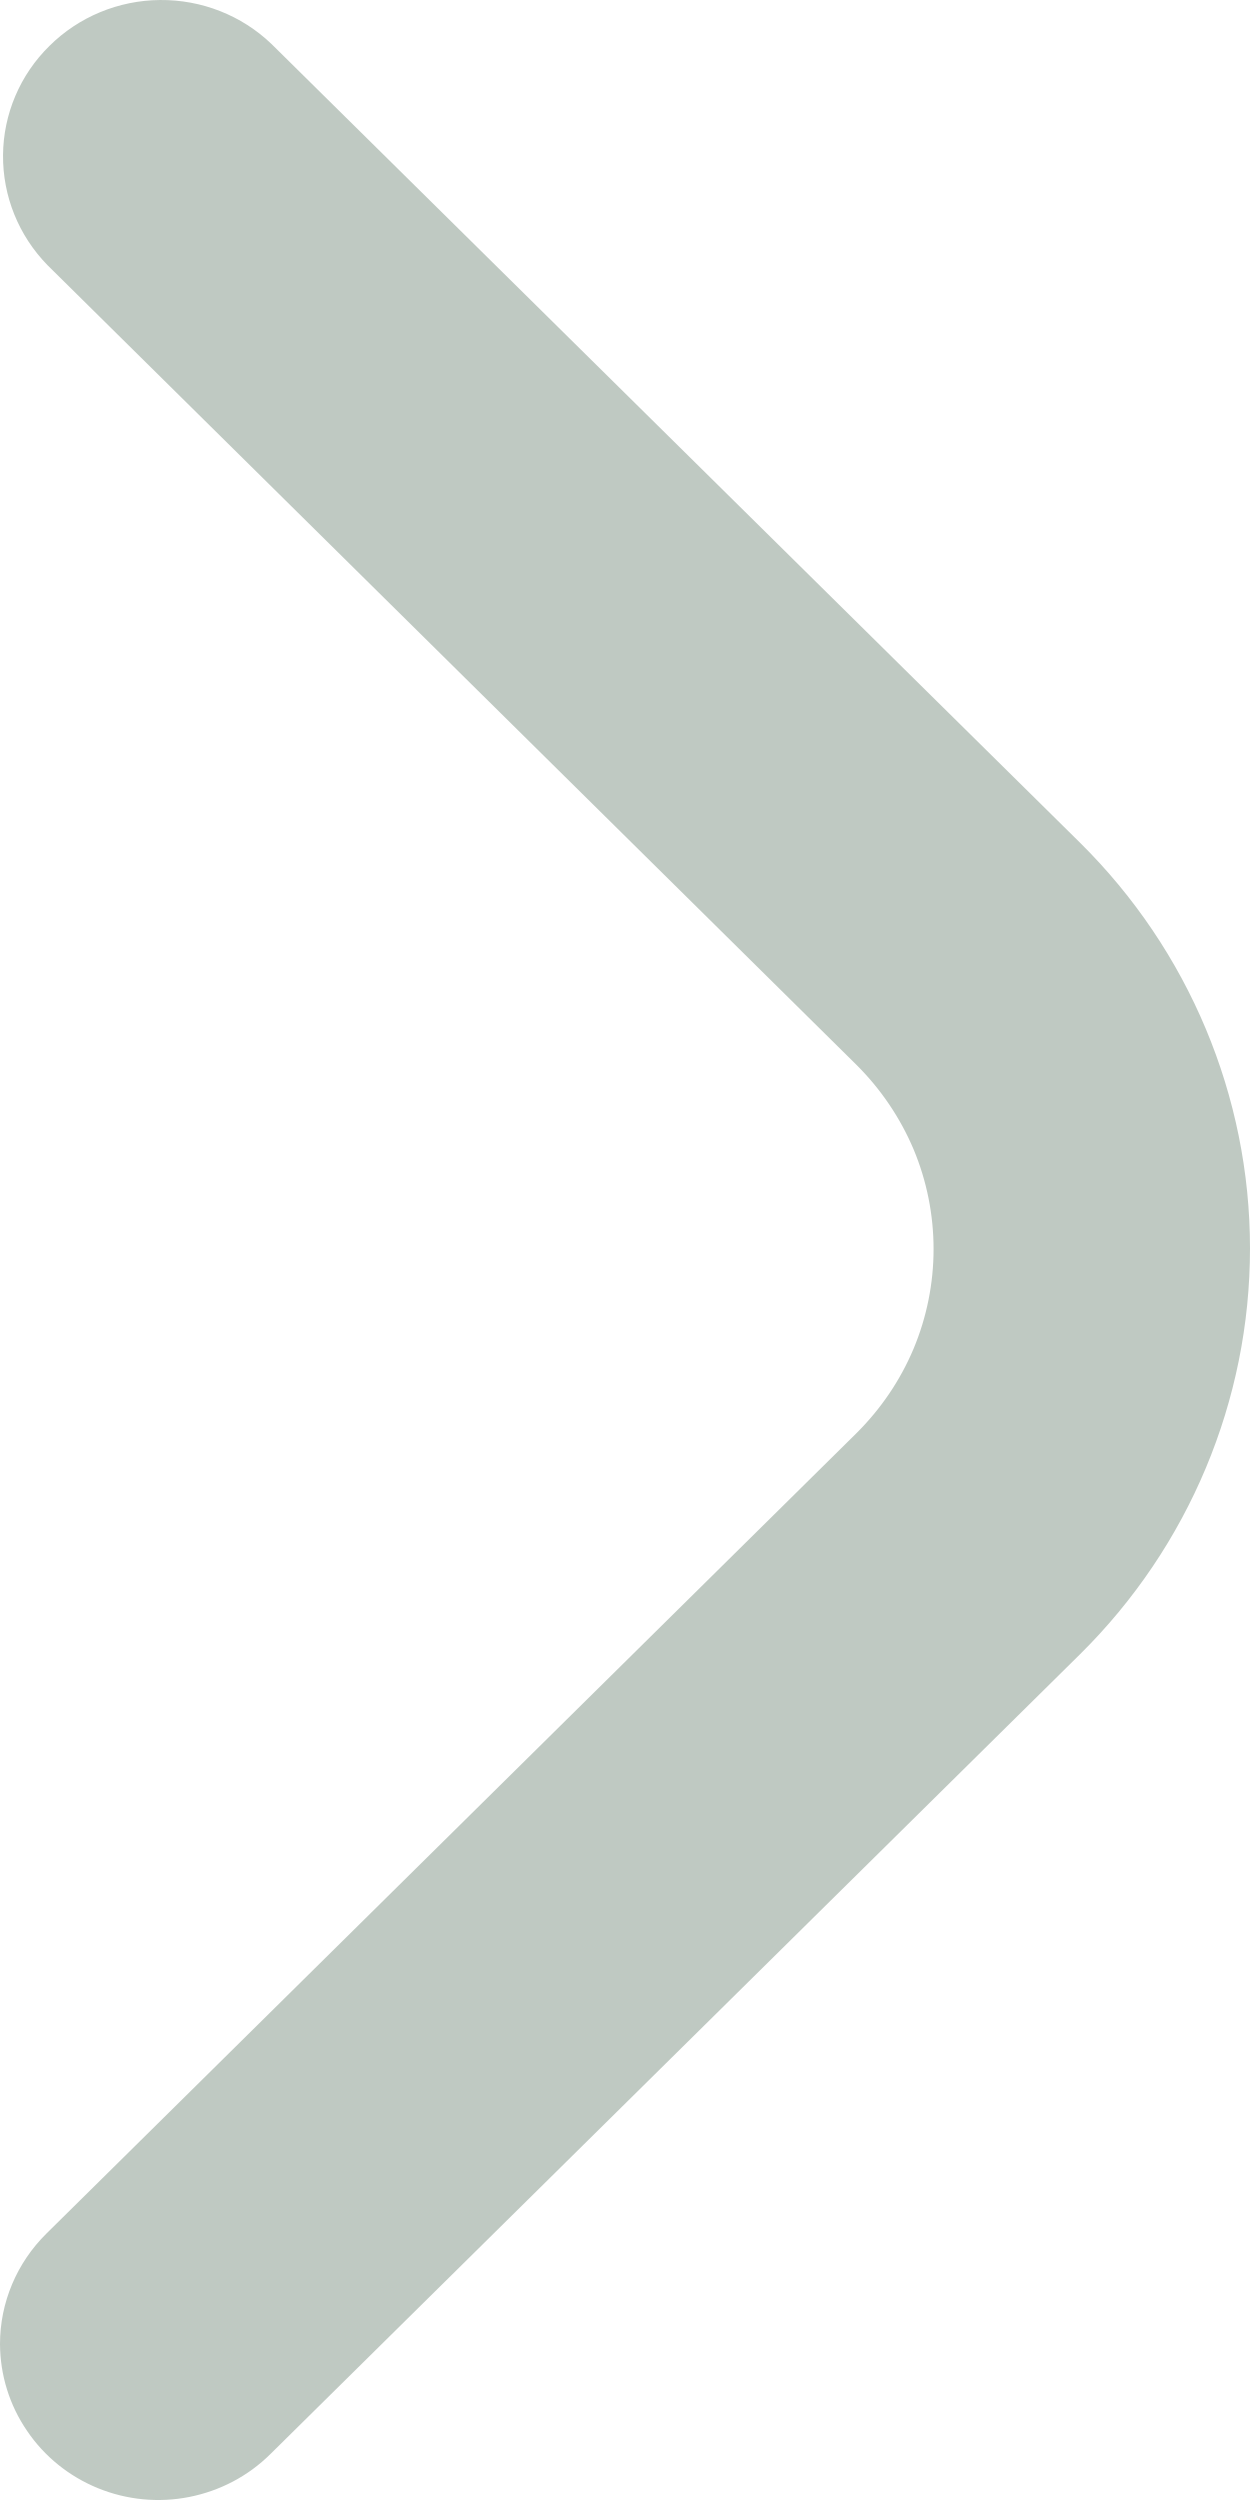
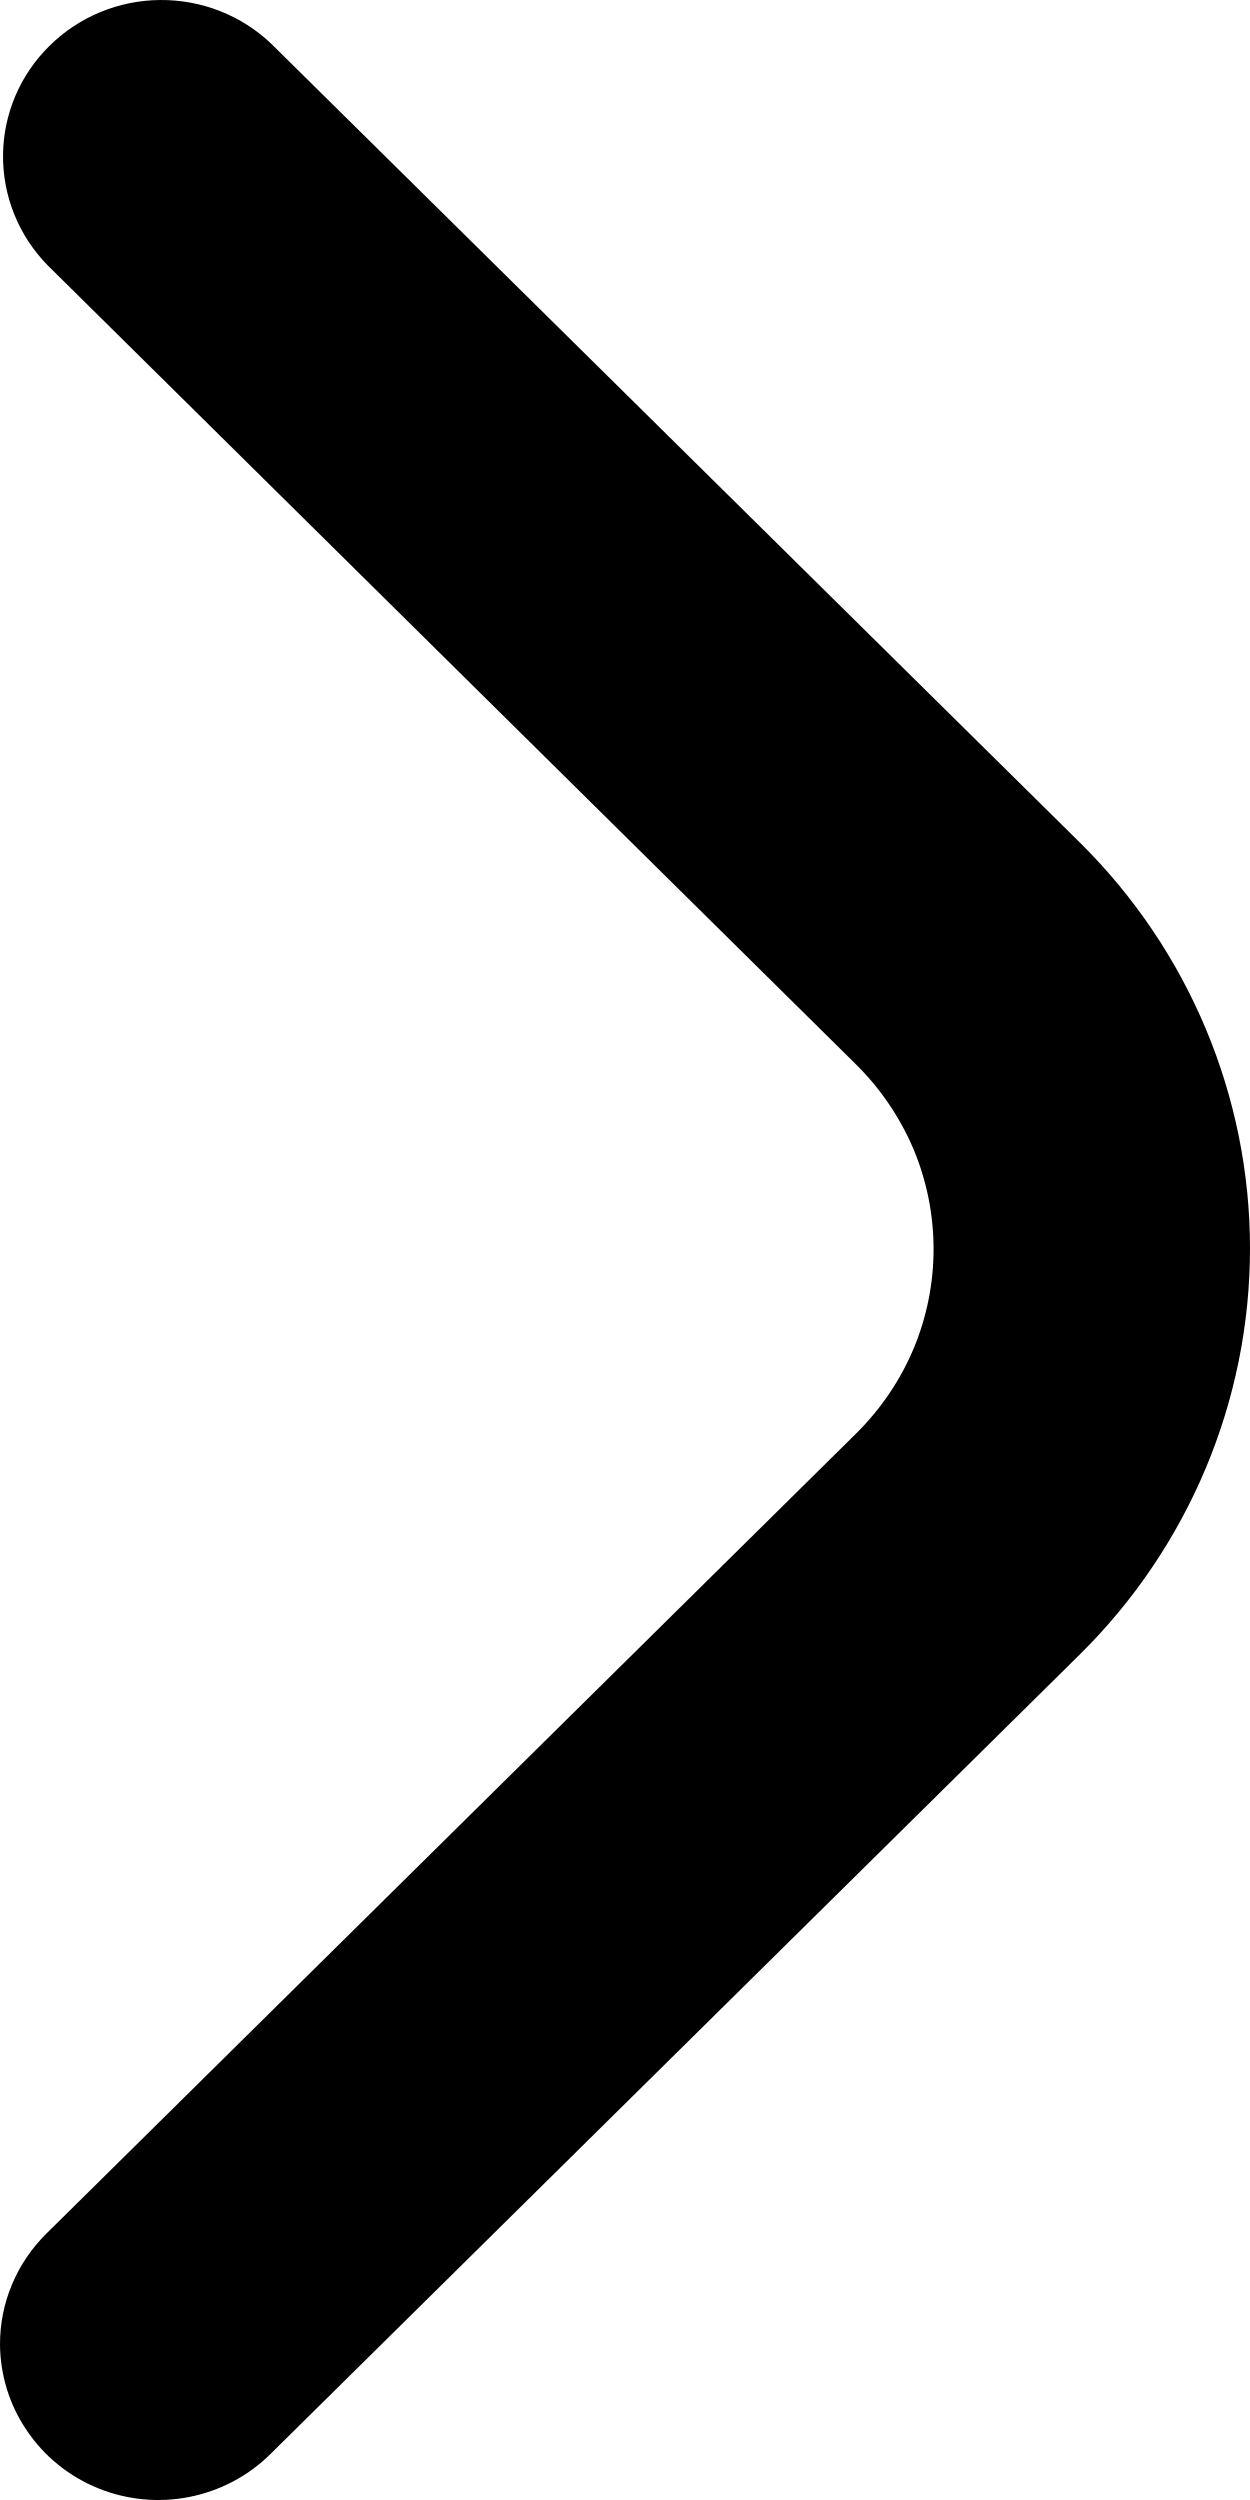
<svg xmlns="http://www.w3.org/2000/svg" width="7" height="14" viewBox="0 0 7 14" fill="none">
-   <path d="M0 13.127C0 12.894 0.094 12.672 0.26 12.508L4.795 8.027C4.932 7.891 5.041 7.731 5.116 7.553C5.19 7.376 5.228 7.186 5.228 6.995C5.228 6.803 5.19 6.613 5.116 6.436C5.041 6.259 4.932 6.098 4.795 5.962L0.266 1.485C0.104 1.319 0.015 1.098 0.017 0.868C0.019 0.639 0.112 0.419 0.277 0.257C0.441 0.094 0.664 0.002 0.896 3.31149e-05C1.129 -0.002 1.353 0.086 1.52 0.246L6.049 4.72C6.658 5.323 7 6.14 7 6.991C7 7.843 6.658 8.66 6.049 9.263L1.514 13.743C1.39 13.866 1.232 13.949 1.06 13.983C0.889 14.017 0.711 14 0.549 13.934C0.387 13.868 0.248 13.756 0.151 13.612C0.053 13.469 0.001 13.3 0 13.127Z" fill="#BFC9C2" />
+   <path d="M0 13.127C0 12.894 0.094 12.672 0.26 12.508L4.795 8.027C4.932 7.891 5.041 7.731 5.116 7.553C5.19 7.376 5.228 7.186 5.228 6.995C5.228 6.803 5.19 6.613 5.116 6.436C5.041 6.259 4.932 6.098 4.795 5.962L0.266 1.485C0.104 1.319 0.015 1.098 0.017 0.868C0.019 0.639 0.112 0.419 0.277 0.257C0.441 0.094 0.664 0.002 0.896 3.31149e-05C1.129 -0.002 1.353 0.086 1.52 0.246L6.049 4.72C6.658 5.323 7 6.14 7 6.991C7 7.843 6.658 8.66 6.049 9.263L1.514 13.743C1.39 13.866 1.232 13.949 1.06 13.983C0.889 14.017 0.711 14 0.549 13.934C0.387 13.868 0.248 13.756 0.151 13.612C0.053 13.469 0.001 13.3 0 13.127Z" fill="#000000" />
</svg>
